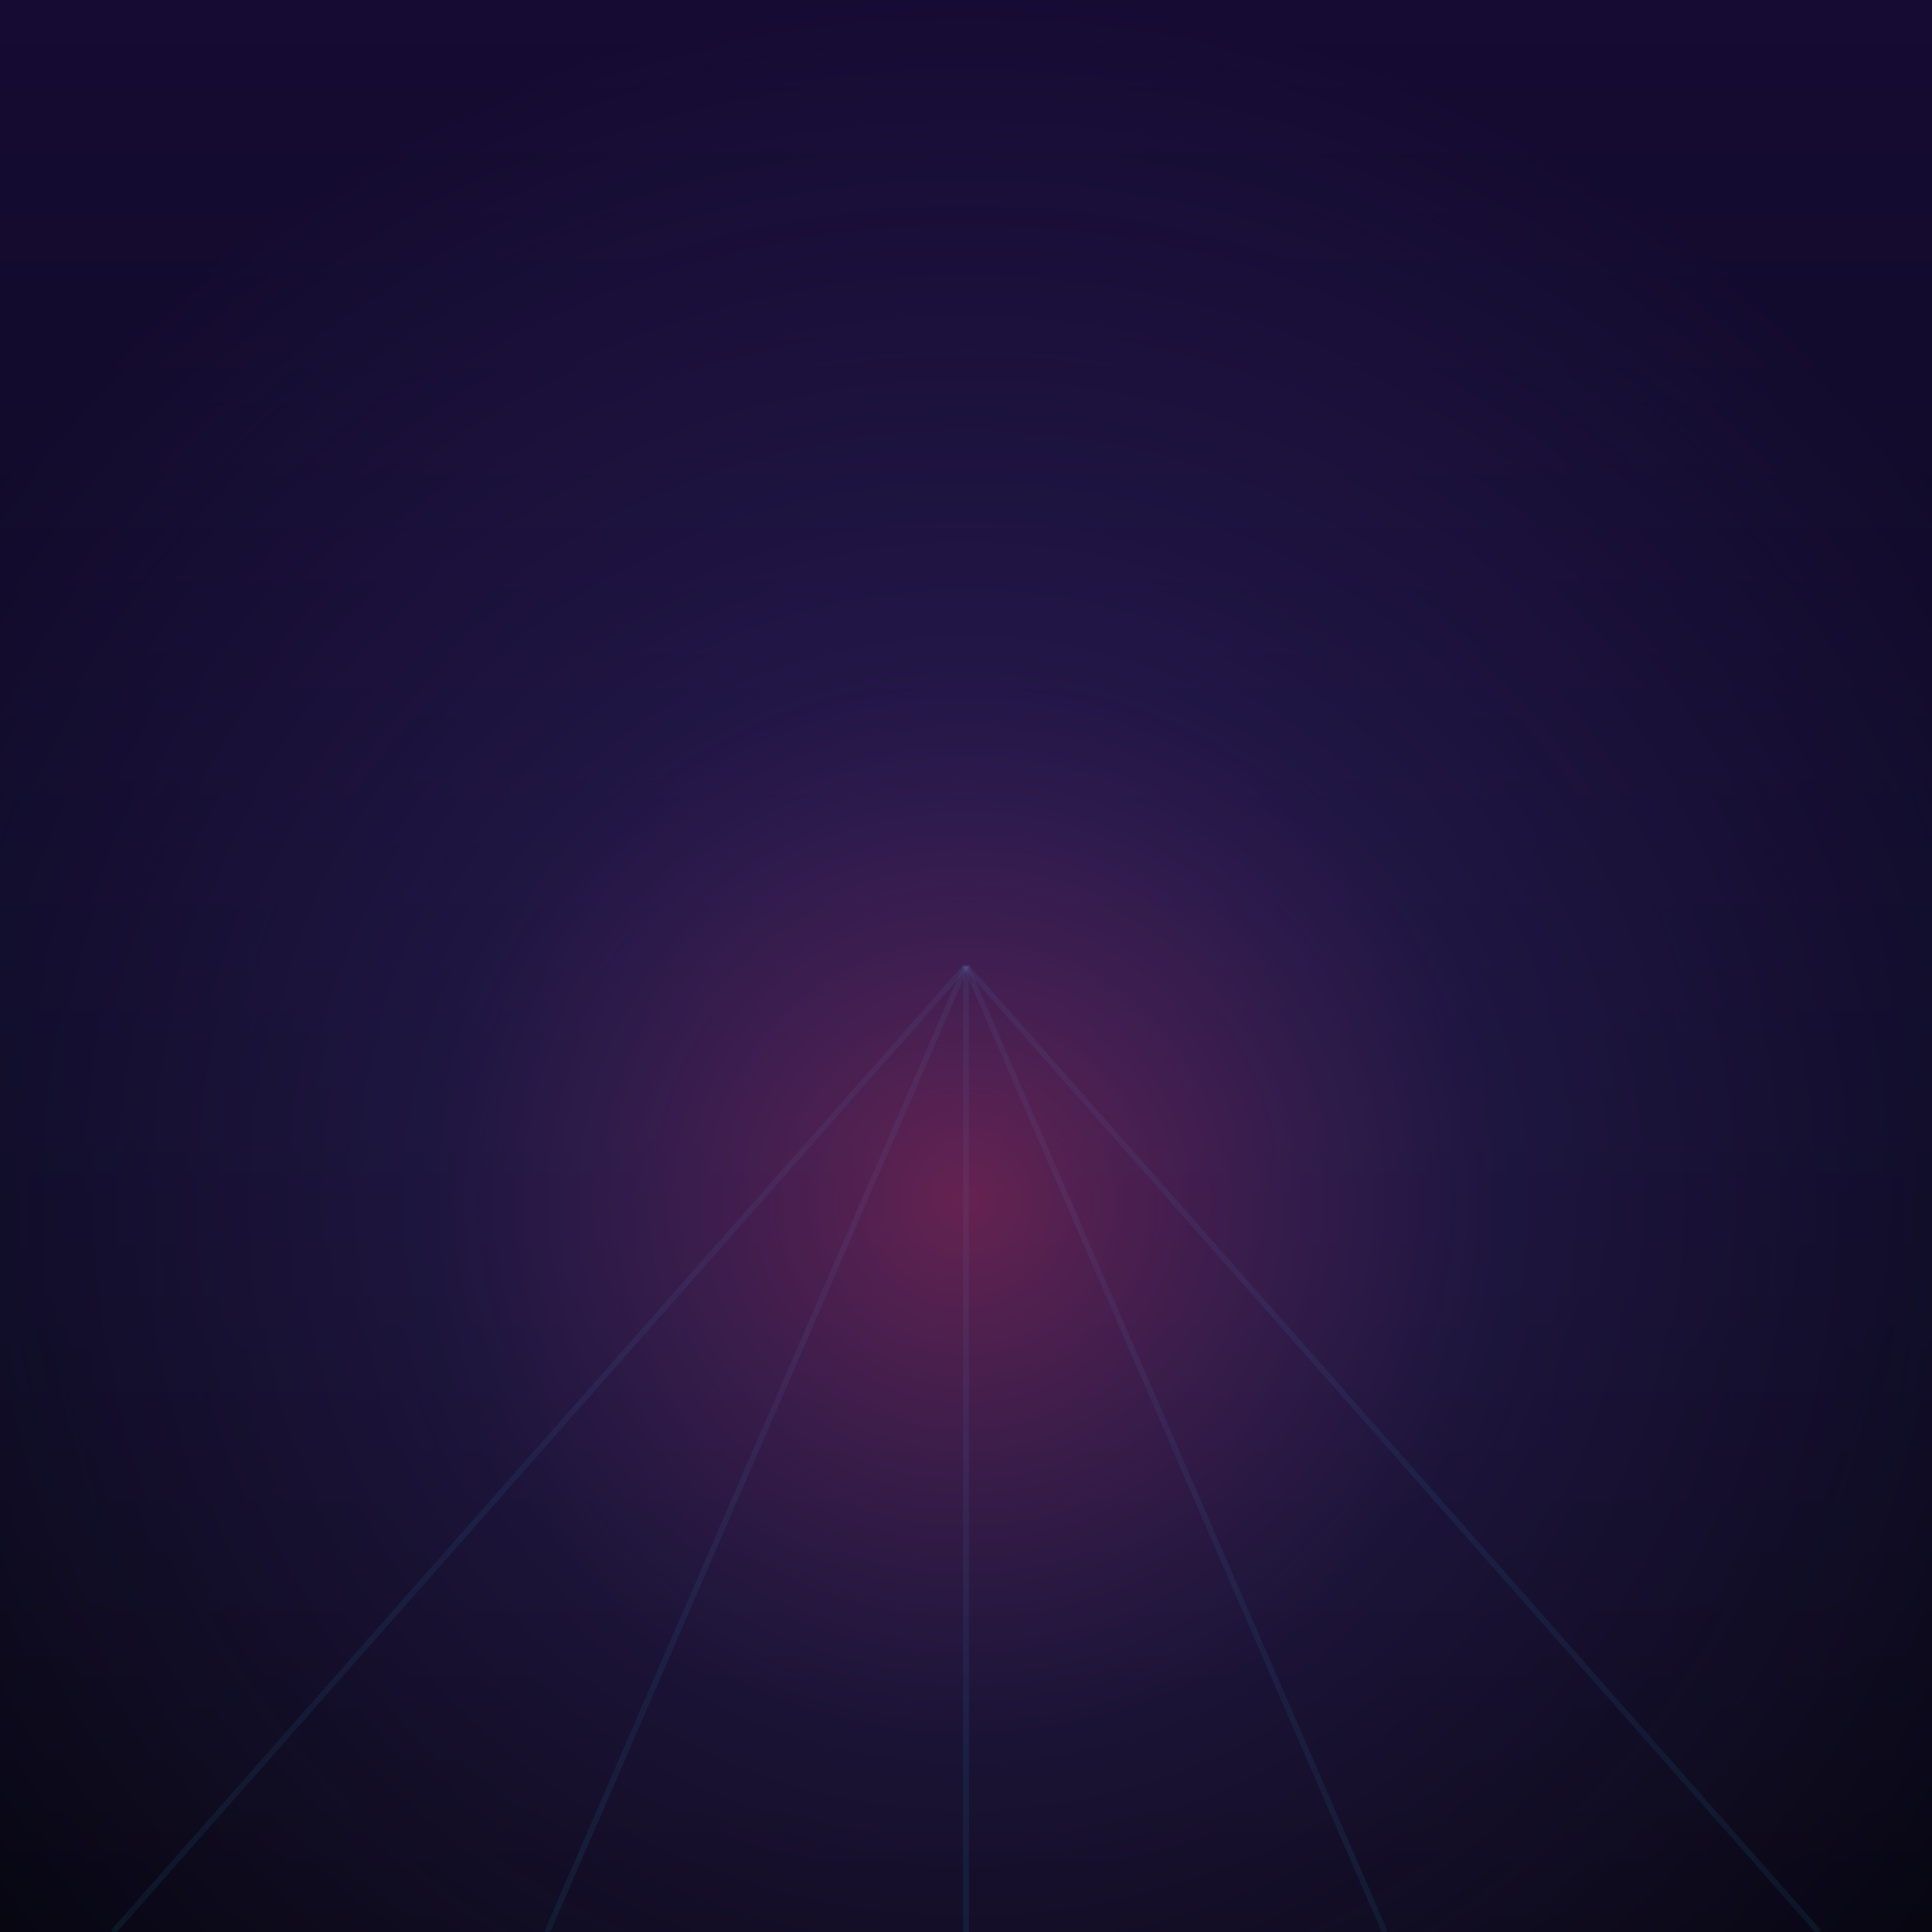
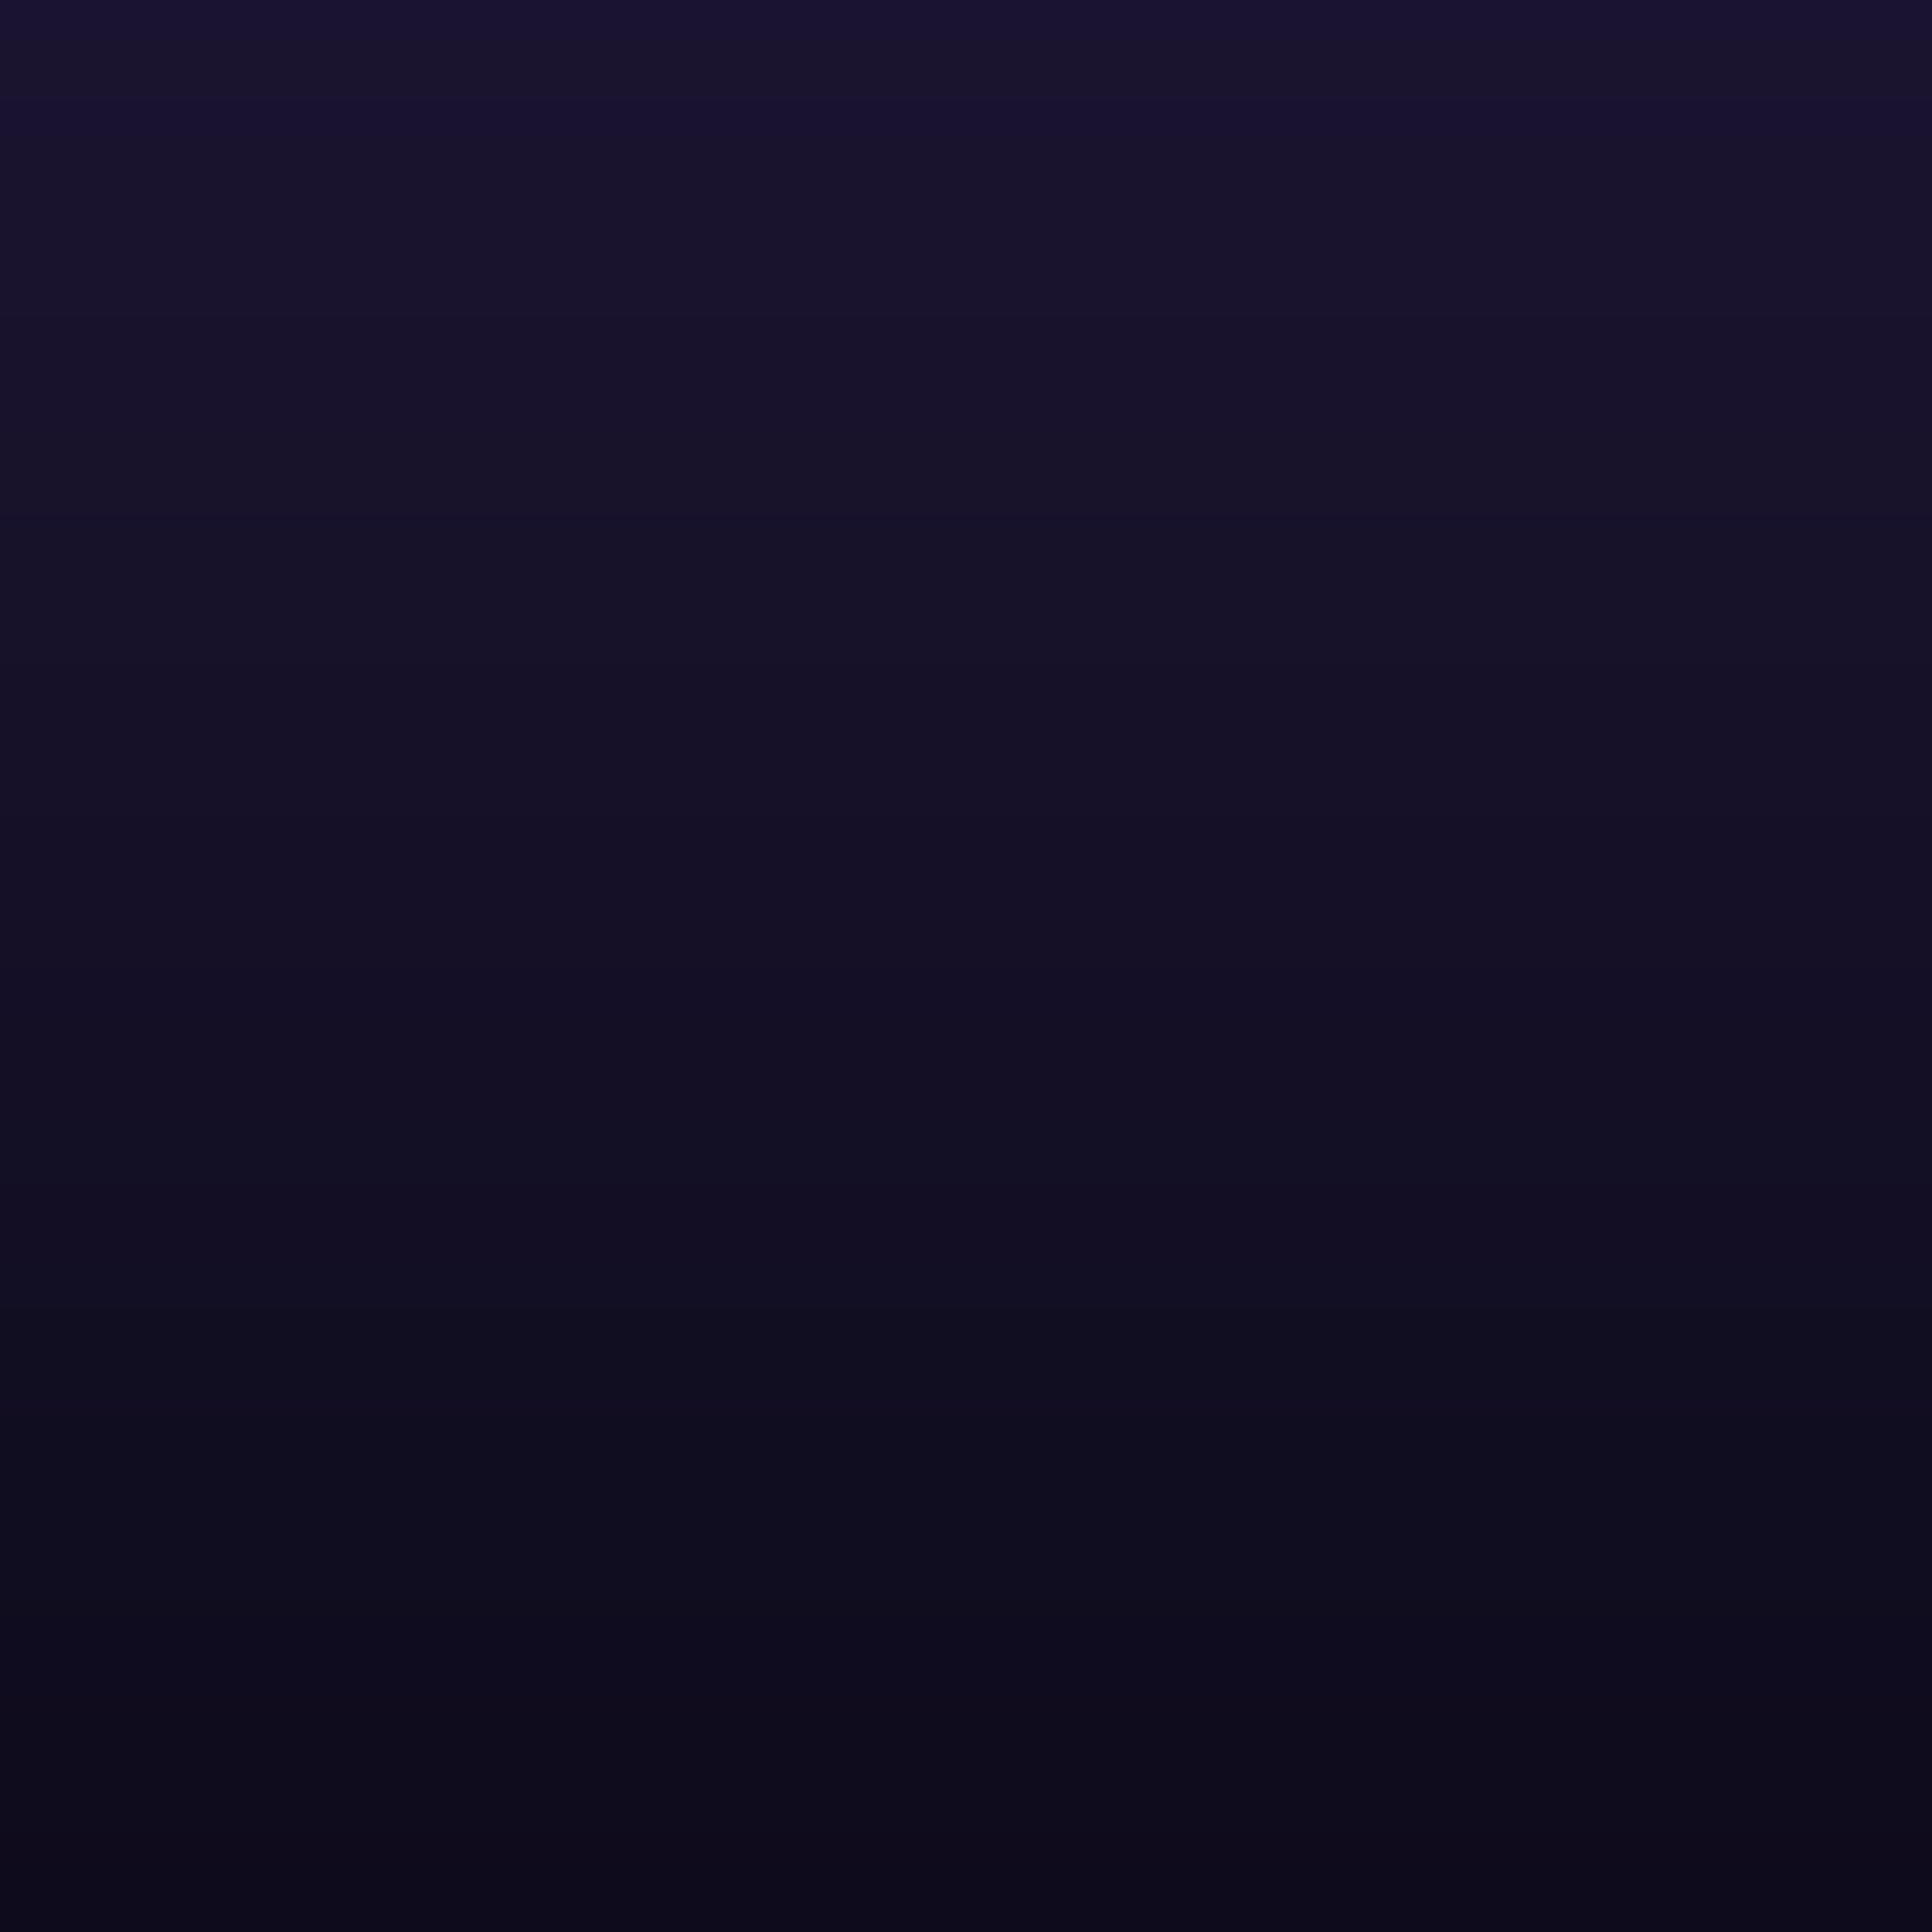
<svg xmlns="http://www.w3.org/2000/svg" viewBox="0 0 1024 1024">
  <defs>
    <linearGradient id="bg" x1="0" y1="0" x2="0" y2="1">
-       <stop offset="0" stop-color="#160b33" />
-       <stop offset="0.55" stop-color="#0c0a22" />
-       <stop offset="1" stop-color="#070611" />
+       <stop offset="0" stop-color="#1b1430" />
+       <stop offset="1" stop-color="#0e0b1c" />
    </linearGradient>
-     <radialGradient id="glow" cx="0.5" cy="0.62" r="0.62">
-       <stop offset="0" stop-color="#ec4899" stop-opacity="0.40" />
-       <stop offset="0.45" stop-color="#8b5cf6" stop-opacity="0.14" />
-       <stop offset="1" stop-color="#8b5cf6" stop-opacity="0" />
-     </radialGradient>
  </defs>
  <rect width="1024" height="1024" fill="url(#bg)" />
-   <g stroke="#22d3ee" stroke-opacity="0.08" stroke-width="3">
-     <line x1="512" y1="512" x2="60" y2="1024" />
-     <line x1="512" y1="512" x2="290" y2="1024" />
-     <line x1="512" y1="512" x2="512" y2="1024" />
-     <line x1="512" y1="512" x2="734" y2="1024" />
-     <line x1="512" y1="512" x2="964" y2="1024" />
-   </g>
-   <rect width="1024" height="1024" fill="url(#glow)" />
</svg>
